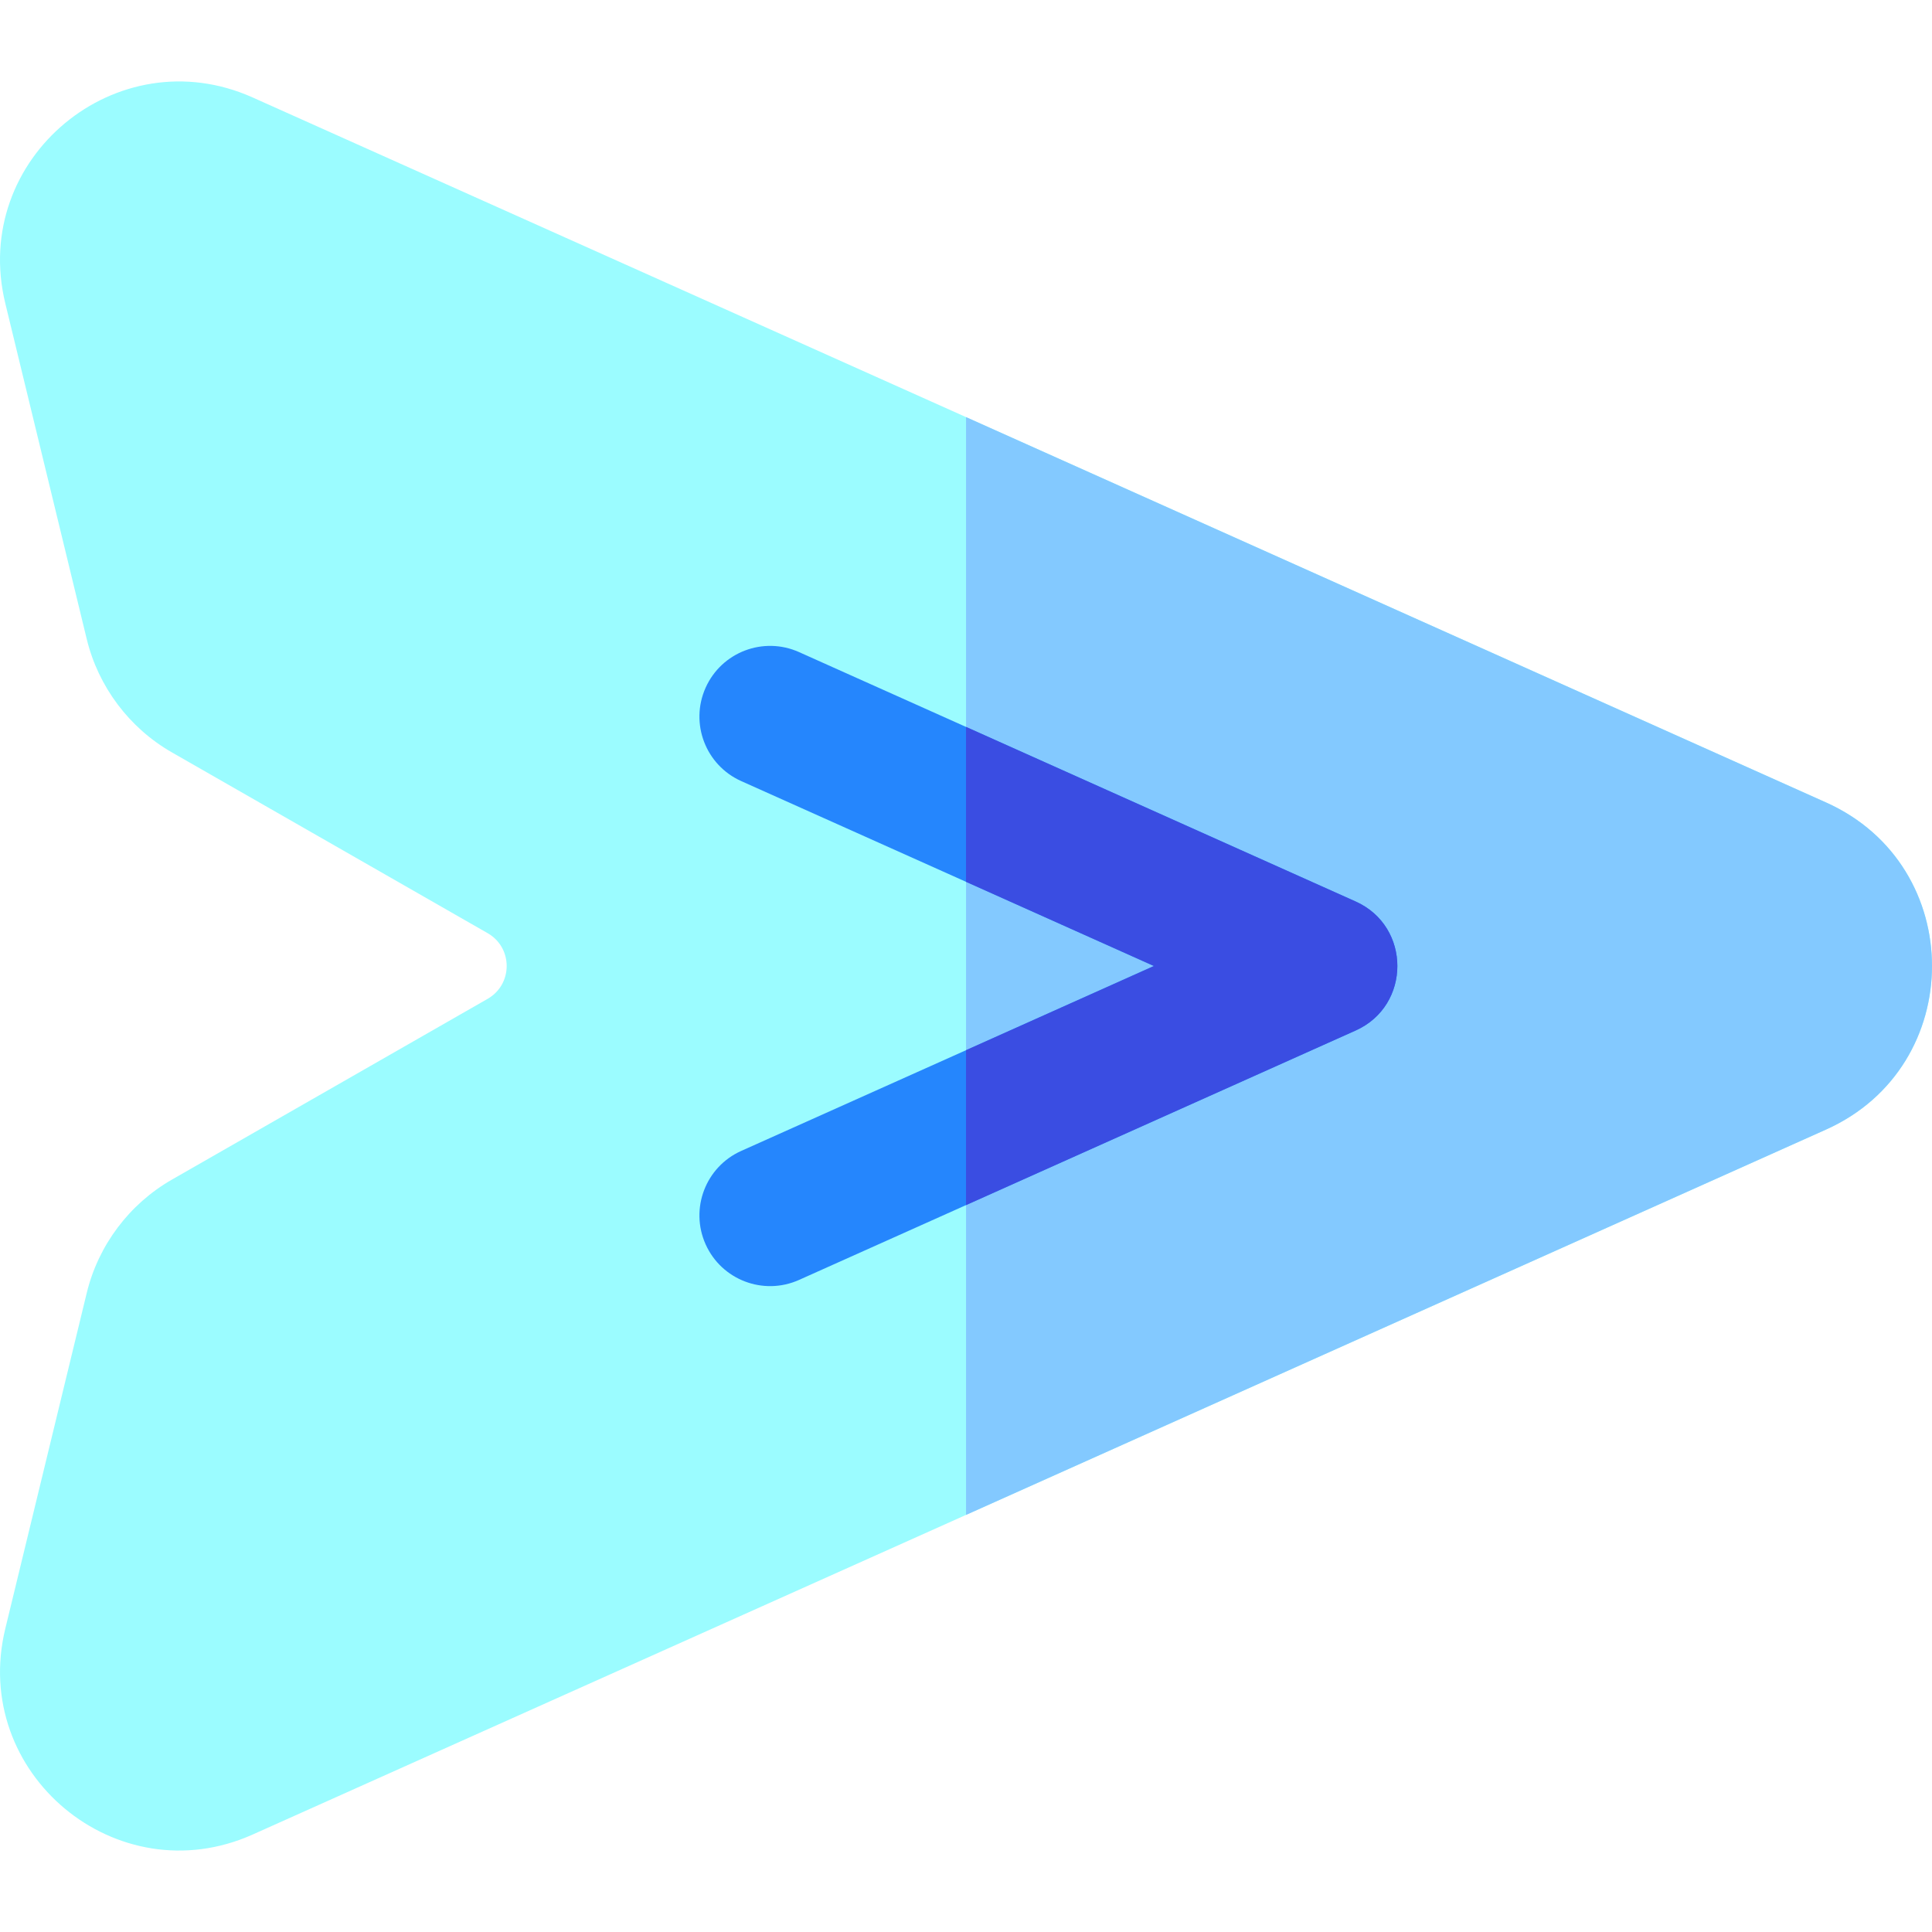
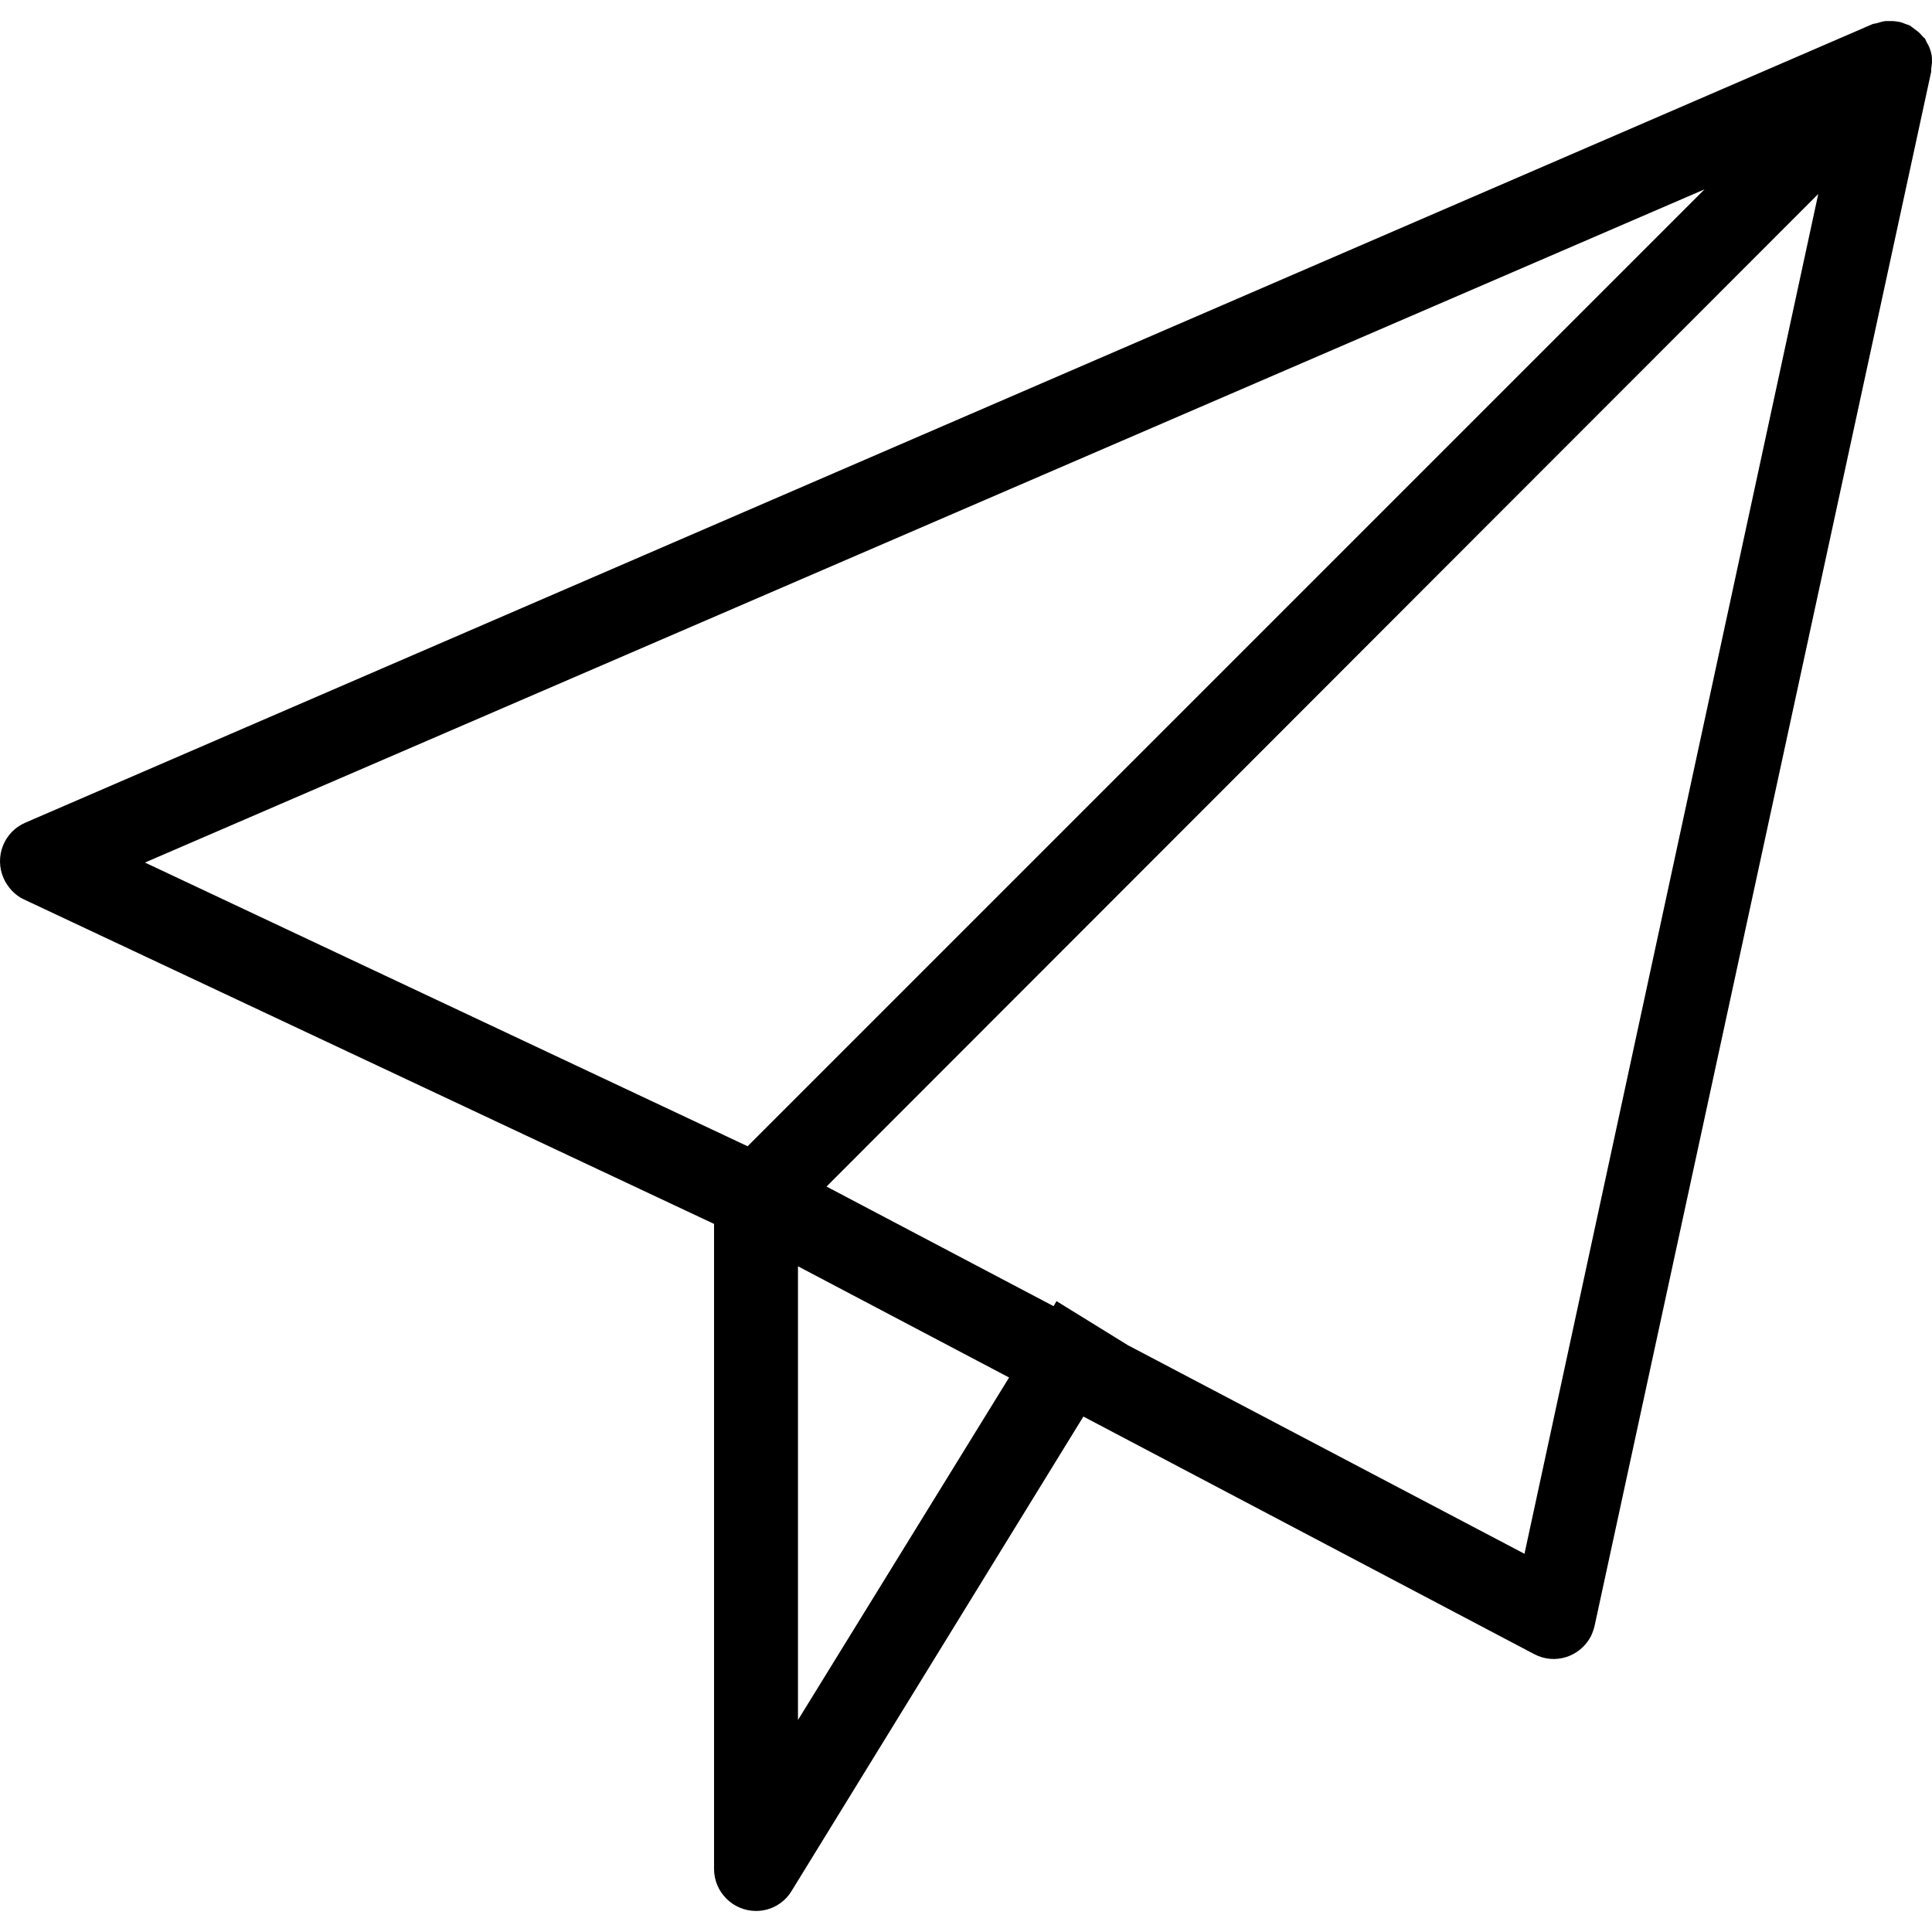
- <svg xmlns="http://www.w3.org/2000/svg" version="1.1" id="Layer_1" x="0px" y="0px" viewBox="0 0 512.001 512.001" style="enable-background:new 0 0 512.001 512.001;" xml:space="preserve">
-   <path style="fill:#9BFCFF;" d="M1.398,431.634l21.593-89.001c3.063-12.622,11.283-23.562,22.554-30.015l83.684-47.915  c6.723-3.849,6.738-13.546,0-17.403l-83.685-47.915c-11.271-6.453-19.491-17.392-22.554-30.014L1.398,80.368  C-7.908,42.012,30.961,9.702,66.967,25.834l416.96,186.83c37.455,16.782,37.407,69.913,0.001,86.675L66.967,486.168  C30.933,502.312-7.892,469.921,1.398,431.634z" />
-   <path style="fill:#83C9FF;" d="M483.927,212.665L256.011,110.541v290.923L483.929,299.34  C521.334,282.578,521.383,229.446,483.927,212.665z" />
-   <path style="fill:#2586FD;" d="M186.997,329.76c-4.231-9.44-0.006-20.523,9.434-24.752l109.37-49.006l-109.37-49.006  c-9.44-4.229-13.665-15.312-9.434-24.752c4.229-9.44,15.309-13.666,24.752-9.434l147.519,66.1c14.727,6.598,14.739,27.583,0,34.186  l-147.519,66.1C202.311,343.423,191.229,339.205,186.997,329.76z" />
-   <path style="fill:#3A4DE2;" d="M359.268,238.908L256.01,192.64v41.05l49.791,22.311l-49.791,22.311v41.05l103.258-46.268  C374.006,266.491,373.995,245.507,359.268,238.908z" />
+ <svg xmlns="http://www.w3.org/2000/svg" version="1.1" id="Layer_1" x="0px" y="0px" viewBox="0 0 491.022 491.022" style="enable-background:new 0 0 491.022 491.022;" xml:space="preserve">
+   <g>
+     <g>
+       <path d="M490.916,13.991c-0.213-1.173-0.64-2.347-1.28-3.307c-0.107-0.213-0.213-0.533-0.32-0.747    c-0.107-0.213-0.32-0.32-0.533-0.533c-0.427-0.533-0.96-1.067-1.493-1.493c-0.427-0.32-0.853-0.64-1.28-0.96    c-0.213-0.107-0.32-0.32-0.533-0.427c-0.32-0.107-0.747-0.32-1.173-0.427c-0.533-0.213-1.067-0.427-1.6-0.533    c-0.64-0.107-1.28-0.213-1.92-0.213c-0.533,0-1.067,0-1.6,0c-0.747,0.107-1.493,0.32-2.133,0.533    c-0.32,0.107-0.747,0.107-1.067,0.213L6.436,209.085c-5.44,2.347-7.893,8.64-5.547,14.08c1.067,2.347,2.88,4.373,5.227,5.44    l175.36,82.453v163.947c0,5.867,4.8,10.667,10.667,10.667c3.733,0,7.147-1.92,9.067-5.12l74.133-120.533l114.56,60.373    c5.227,2.773,11.627,0.747,14.4-4.48c0.427-0.853,0.747-1.813,0.96-2.667l85.547-394.987c0-0.213,0-0.427,0-0.64    c0.107-0.64,0.107-1.173,0.213-1.707C491.022,15.271,491.022,14.631,490.916,13.991z M190.009,291.324L36.836,219.218    L433.209,48.124L190.009,291.324z M202.809,437.138V321.831l53.653,28.267L202.809,437.138z M387.449,394.898l-100.8-53.013    l-18.133-11.2l-0.747,1.28l-57.707-30.4L462.116,49.298L387.449,394.898z" />
+     </g>
+   </g>
  <g>
</g>
  <g>
</g>
  <g>
</g>
  <g>
</g>
  <g>
</g>
  <g>
</g>
  <g>
</g>
  <g>
</g>
  <g>
</g>
  <g>
</g>
  <g>
</g>
  <g>
</g>
  <g>
</g>
  <g>
</g>
  <g>
</g>
</svg>
